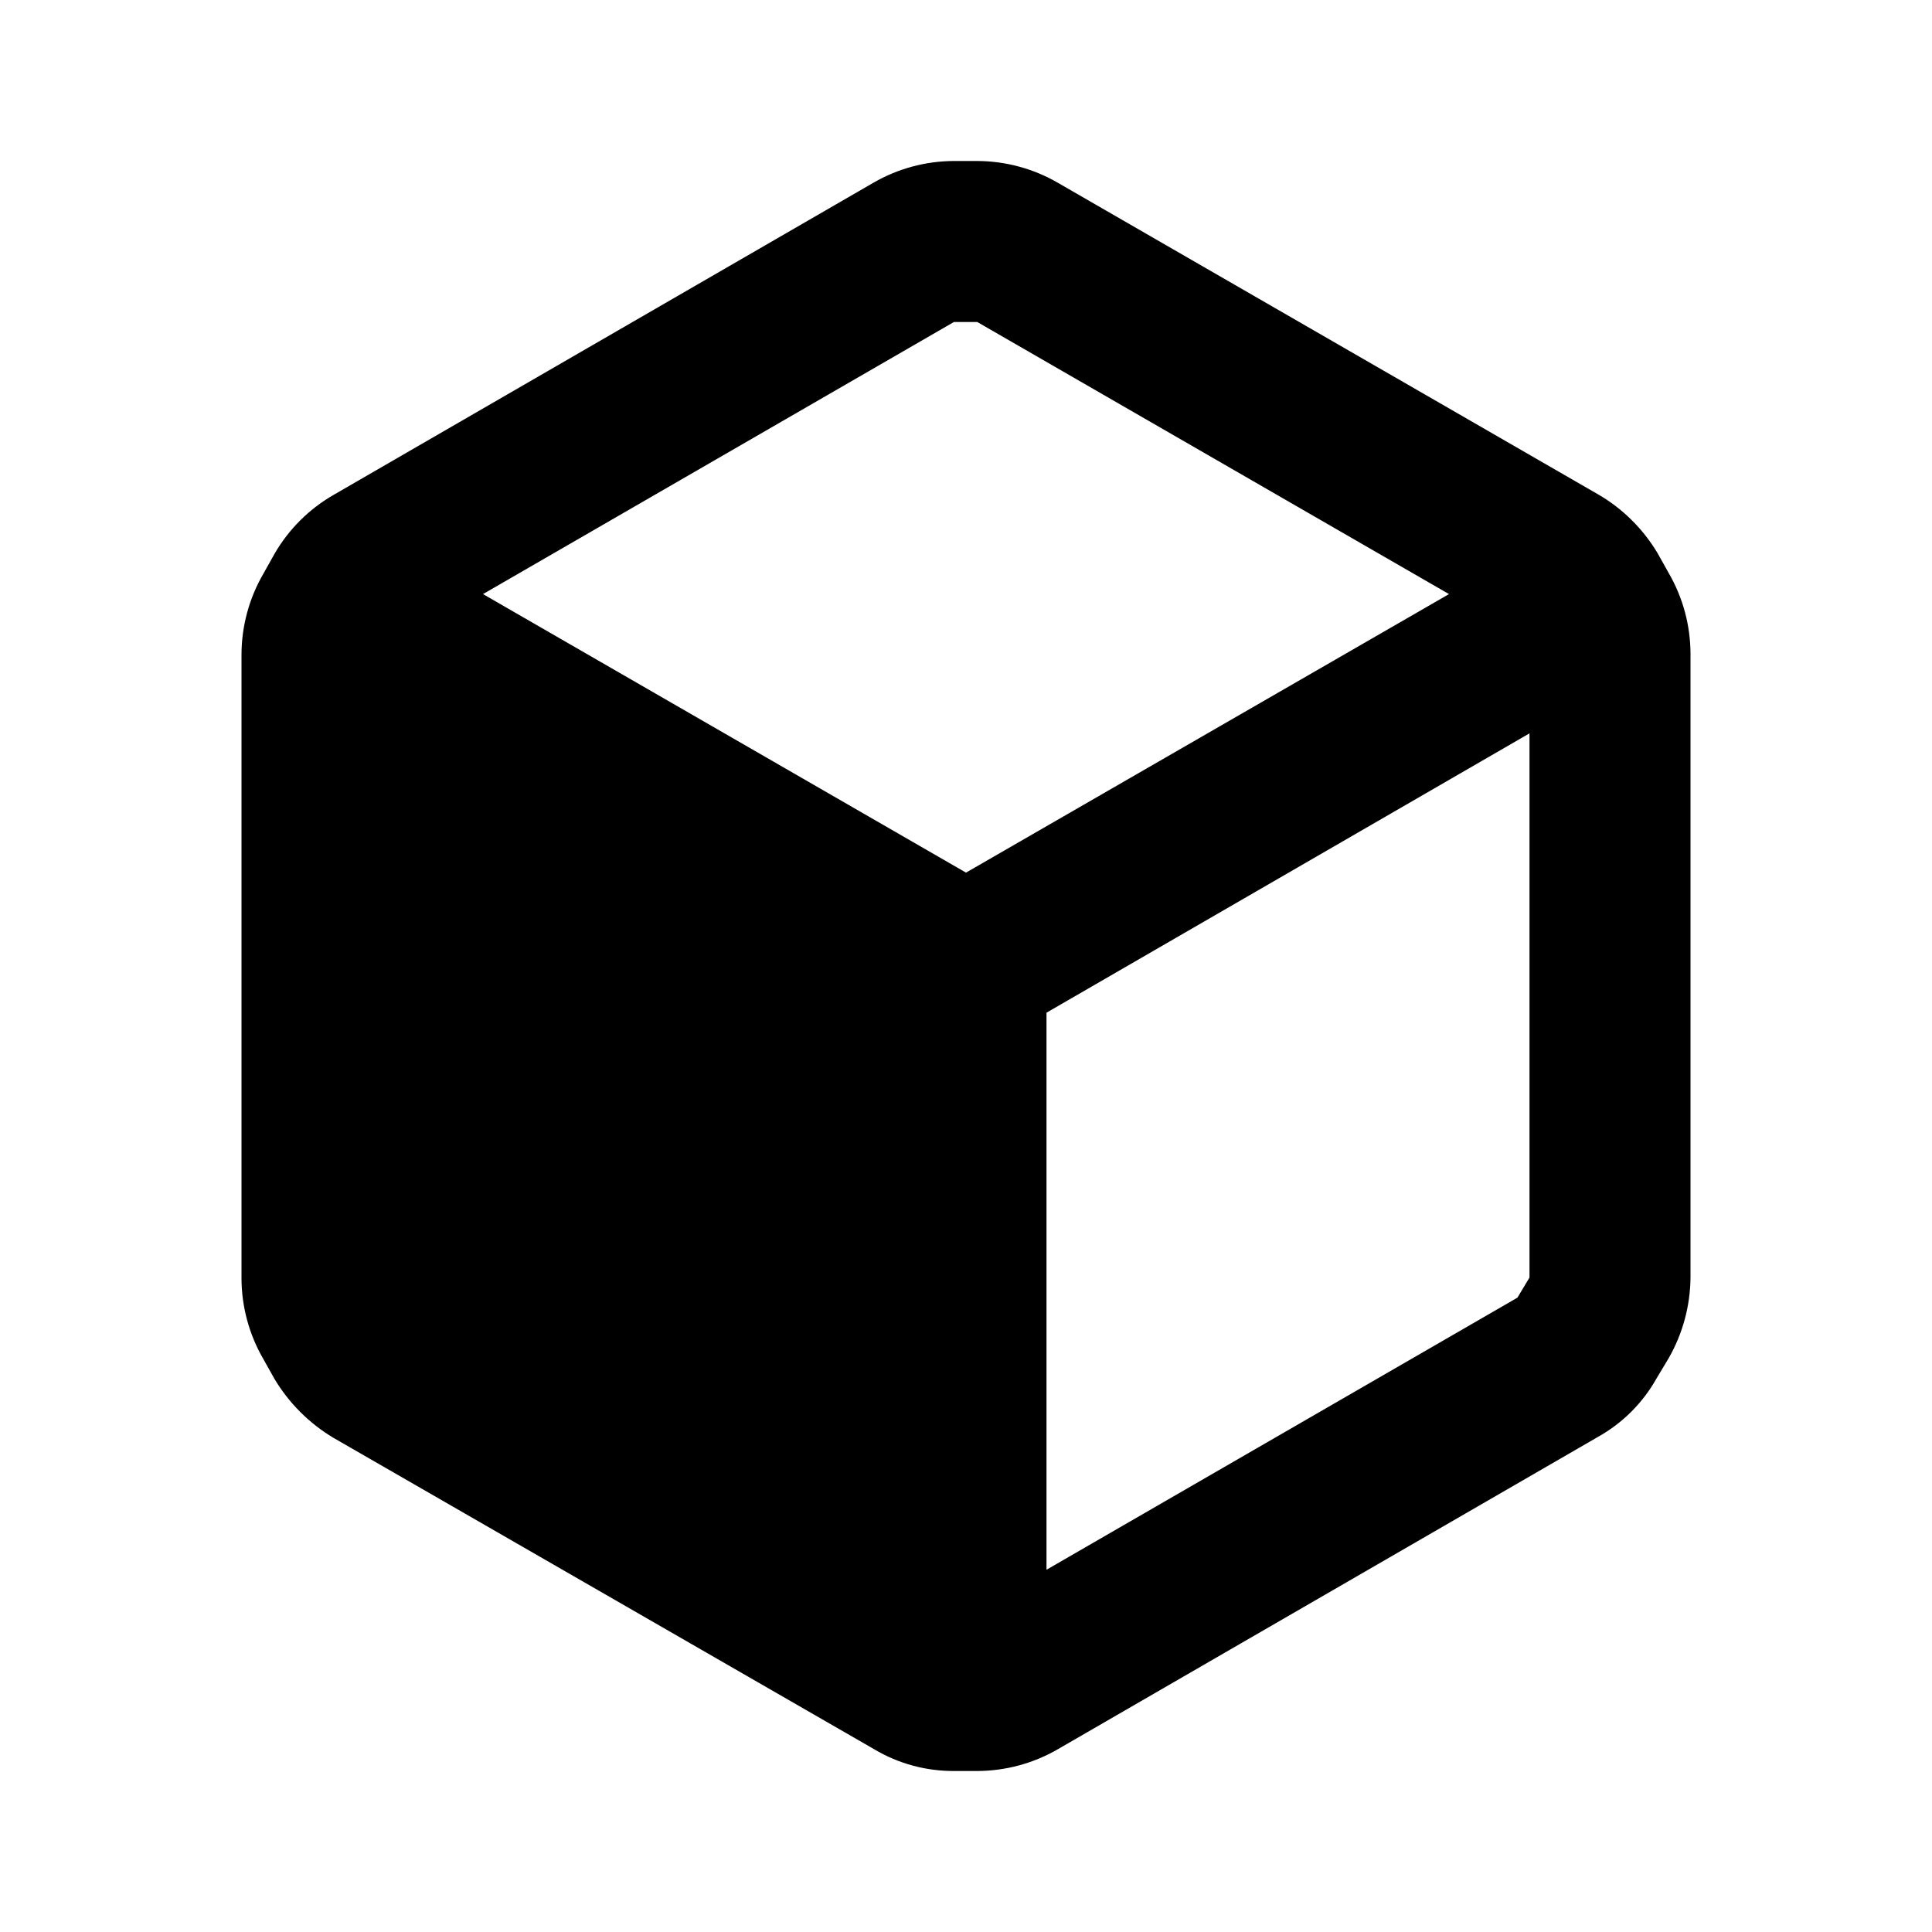
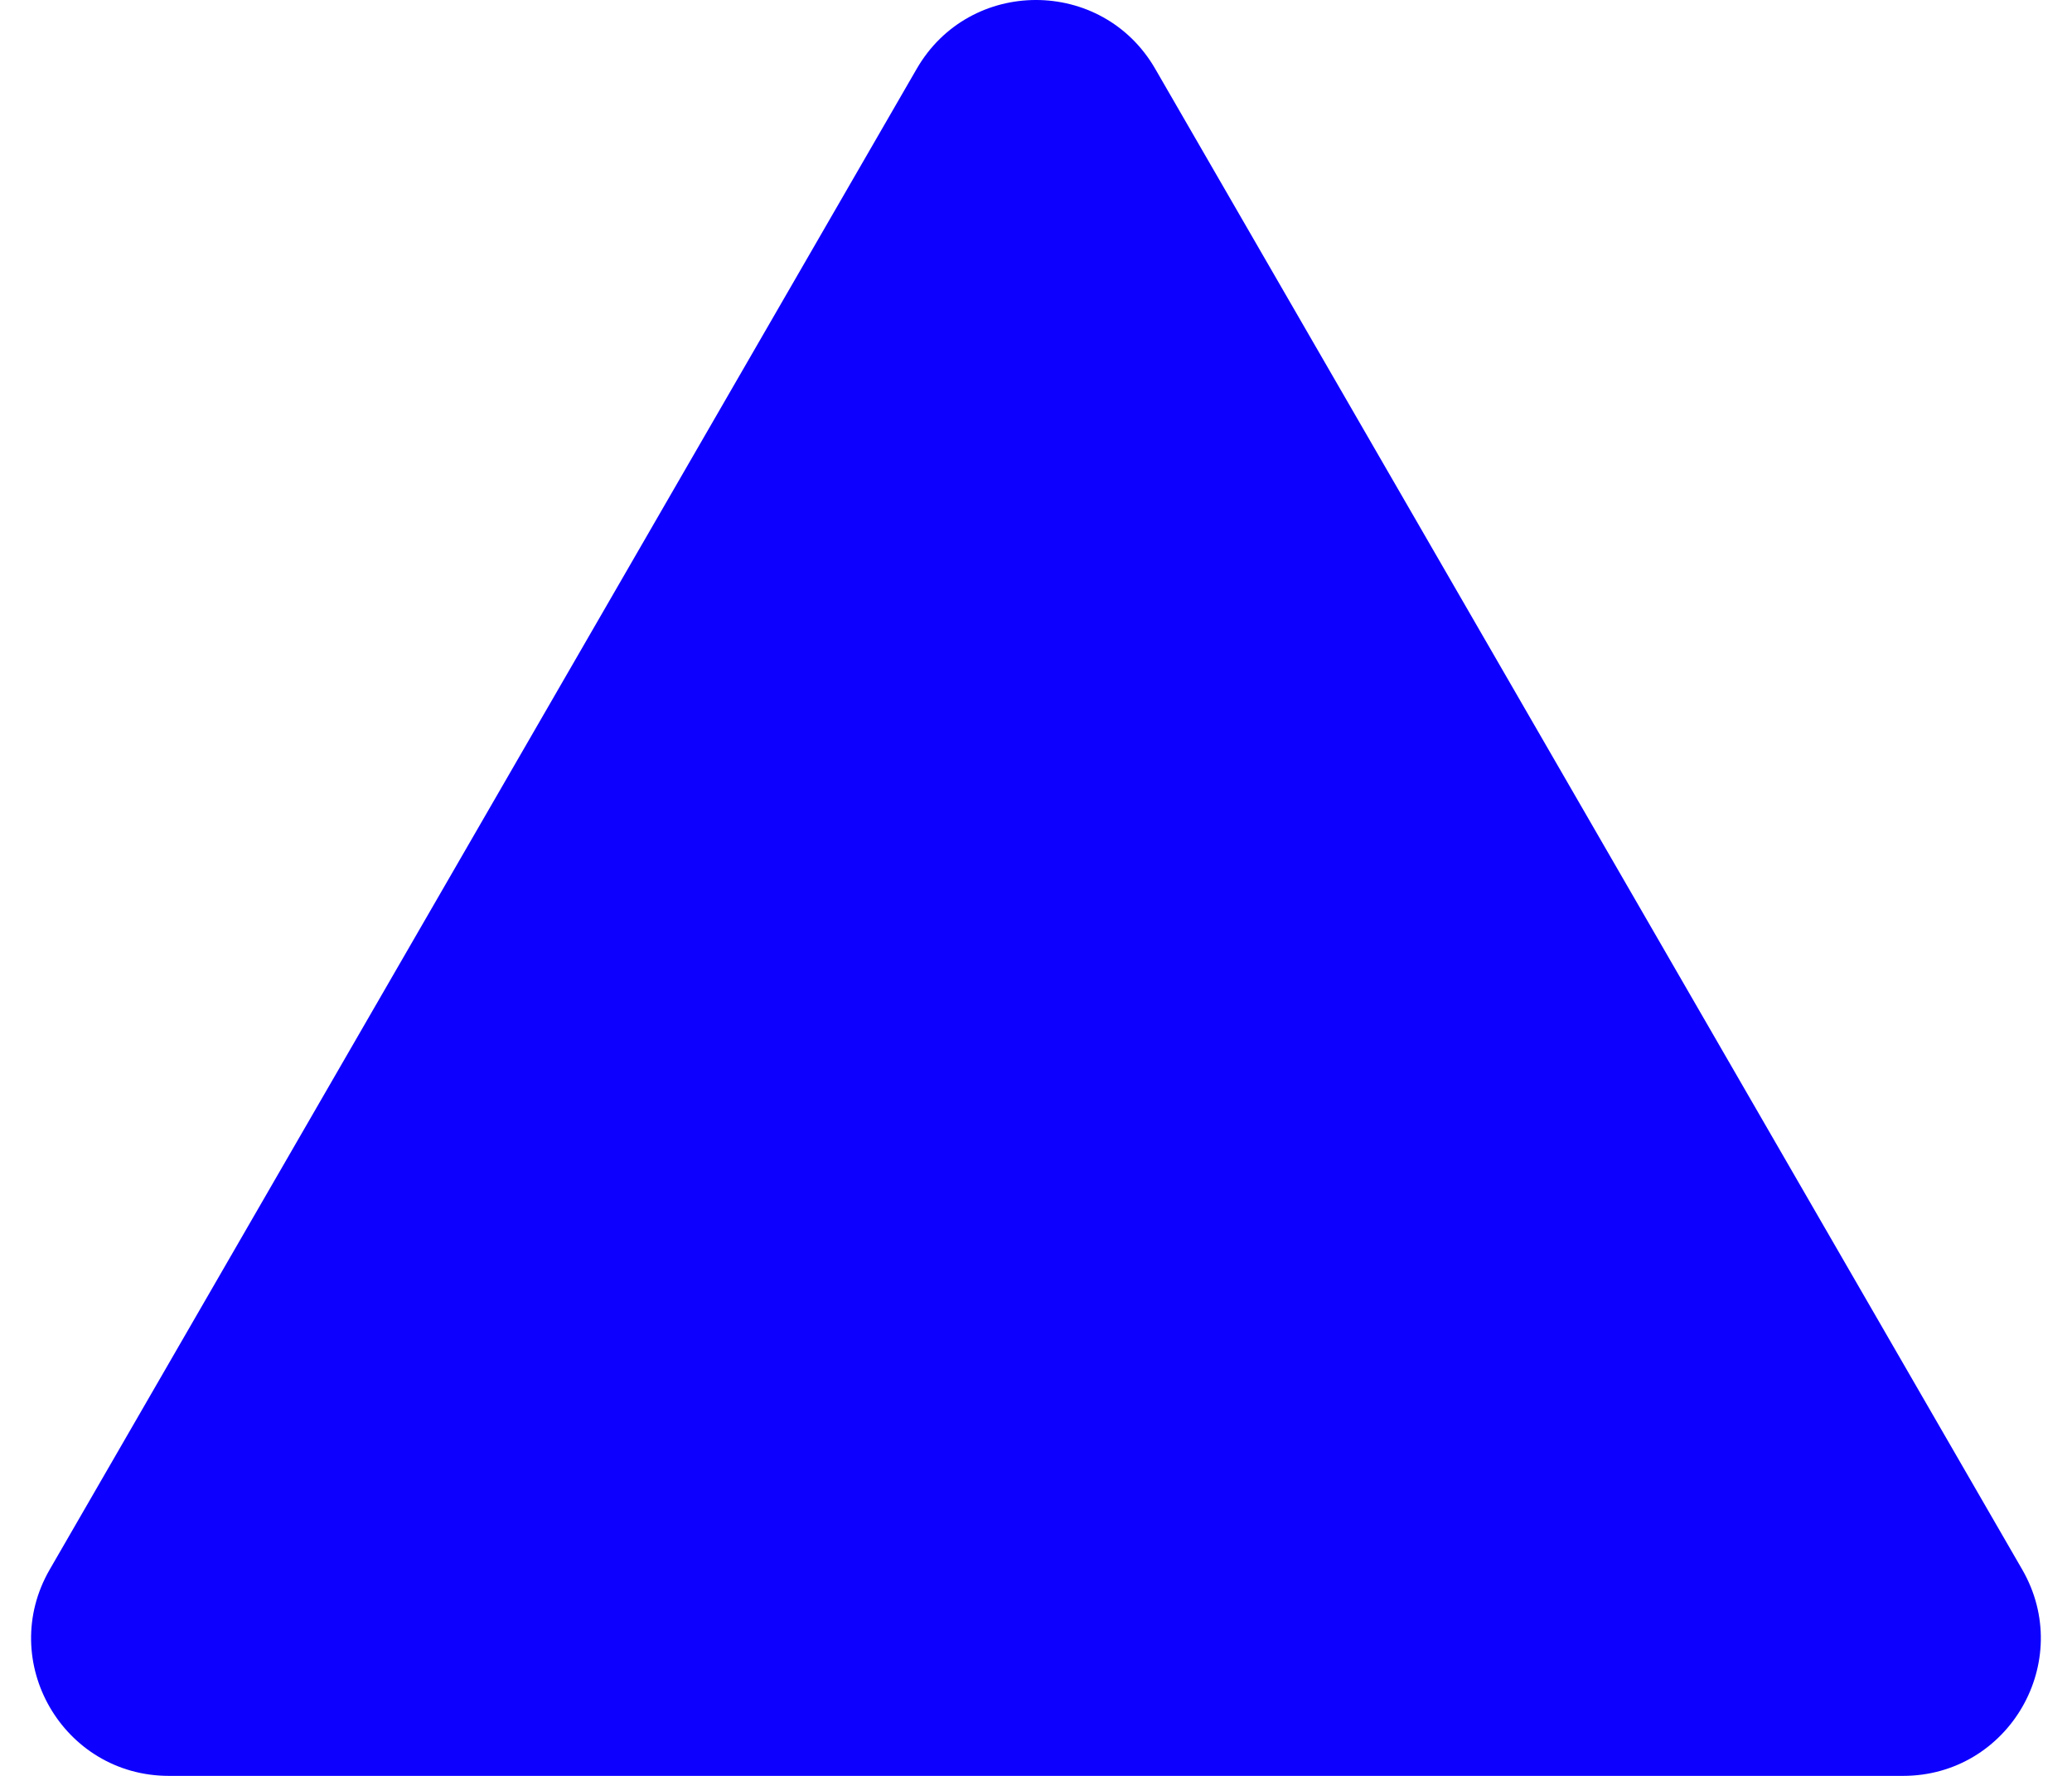
- <svg xmlns="http://www.w3.org/2000/svg" width="100%" height="100%" viewBox="0 0 24 24" fill="none">
-   <path fill-rule="evenodd" clip-rule="evenodd" d="M20.73 7.12L20.59 6.87C20.409 6.568 20.155 6.316 19.85 6.14L13.14 2.27C12.836 2.094 12.491 2.001 12.14 2H11.85C11.499 2.001 11.154 2.094 10.85 2.27L4.14 6.15C3.837 6.325 3.585 6.577 3.41 6.88L3.27 7.13C3.094 7.434 3.001 7.779 3 8.13V15.88C3.001 16.231 3.094 16.576 3.27 16.88L3.41 17.13C3.59 17.43 3.84 17.68 4.14 17.86L10.86 21.73C11.162 21.91 11.508 22.003 11.86 22H12.14C12.491 21.999 12.836 21.906 13.14 21.73L19.85 17.85C20.156 17.679 20.409 17.426 20.58 17.12L20.73 16.87C20.904 16.565 20.997 16.221 21 15.87V8.12C20.999 7.769 20.906 7.424 20.73 7.12ZM11.85 4H12.14L18 7.38L12 10.84L6 7.38L11.85 4ZM13 19.5L18.85 16.12L19 15.87V9.11L13 12.58V19.5Z" fill="CurrentColor" />
+ <svg xmlns="http://www.w3.org/2000/svg" width="100%" height="100%" viewBox="0 0 28 24" fill="none">
+   <path d="M12.388 0.93C13.104 -0.31 14.895 -0.31 15.611 0.93L27.327 21.211C28.043 22.451 27.148 24 25.716 24H2.283C0.851 24 -0.044 22.451 0.672 21.211L12.388 0.93Z" fill="#0D00FF" />
</svg>
